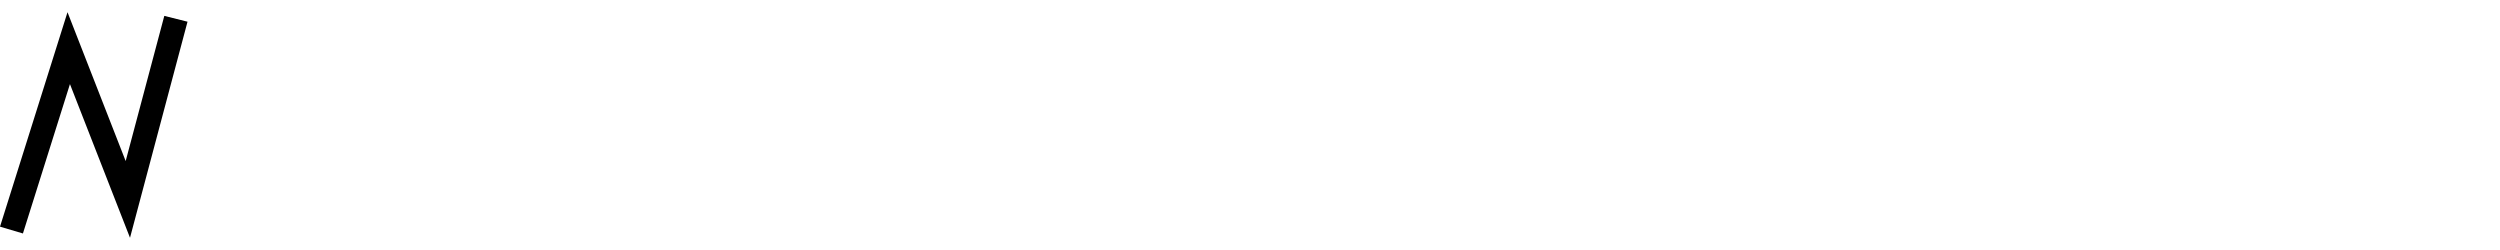
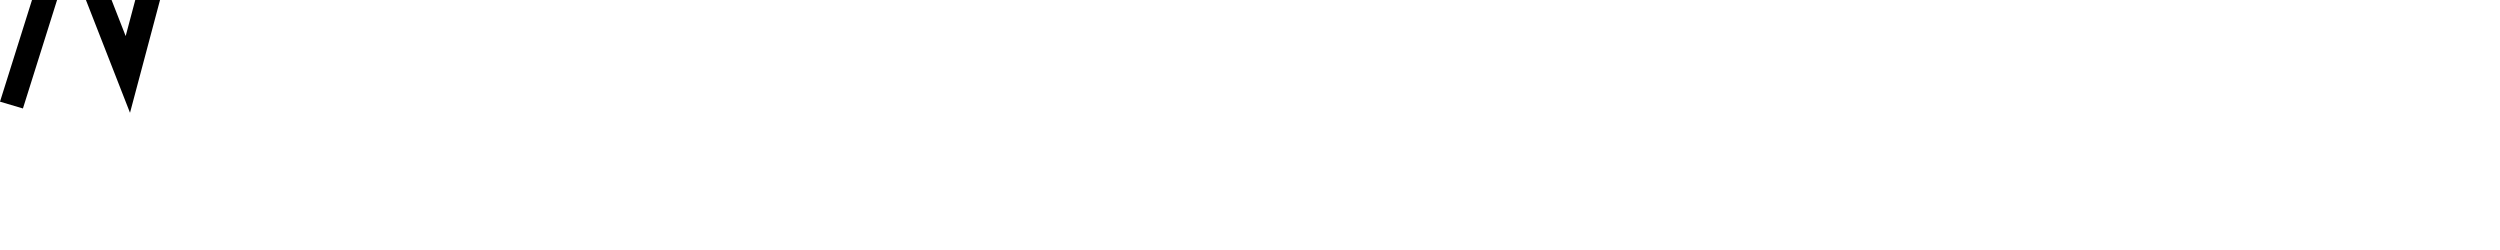
<svg xmlns="http://www.w3.org/2000/svg" width="200" height="20" viewBox="0 0 200 20" version="1.1" id="svg3807">
  <defs id="defs3804" />
  <g id="layer1" transform="translate(0,-291.7083)">
    <g transform="matrix(1.172932,0,0,-0.9520283,-583.8196,-1486.07)" id="g10351" style="stroke-width:1.788;stroke-miterlimit:4;stroke-dasharray:none">
      <g transform="matrix(0.9094024,0,0,1.120415,45.09442,226.1223)" id="g10351-0" style="stroke-width:1.789;stroke-miterlimit:4;stroke-dasharray:none">
        <g id="g2601" transform="matrix(0.8925618,0,0,0.8925266,53.47671,-202.8362)" style="stroke-width:2.005">
          <g id="g3084" transform="matrix(1.011122,0,0,0.9932151,-7.370096,-13.71252)" style="stroke-width:2.001">
            <g transform="matrix(0.8377975,0,0,0.8280196,-39.34358,-319.7406)" id="g10367" style="stroke-width:2.22;stroke-miterlimit:4;stroke-dasharray:none">
-               <path style="fill:none;fill-rule:evenodd;stroke:#000000;stroke-width:2.378;stroke-linecap:butt;stroke-linejoin:miter;stroke-miterlimit:4;stroke-dasharray:none;stroke-opacity:1" d="m 660.685,-1868.327 -4.769,-18.457 -5.863,15.457 -5.68,-18.588" id="path4186-6-7-94-7-8-3-4-9-6-9-9-0-1-3" />
+               <path style="fill:none;fill-rule:evenodd;stroke:#000000;stroke-width:2.378;stroke-linecap:butt;stroke-linejoin:miter;stroke-miterlimit:4;stroke-dasharray:none;stroke-opacity:1" d="m 660.685,-1855.555 -4.769,-18.457 -5.863,15.457 -5.68,-18.588" id="path4186-6-7-94-7-8-3-4-9-6-9-9-0-1-3" />
            </g>
          </g>
        </g>
      </g>
    </g>
  </g>
</svg>
